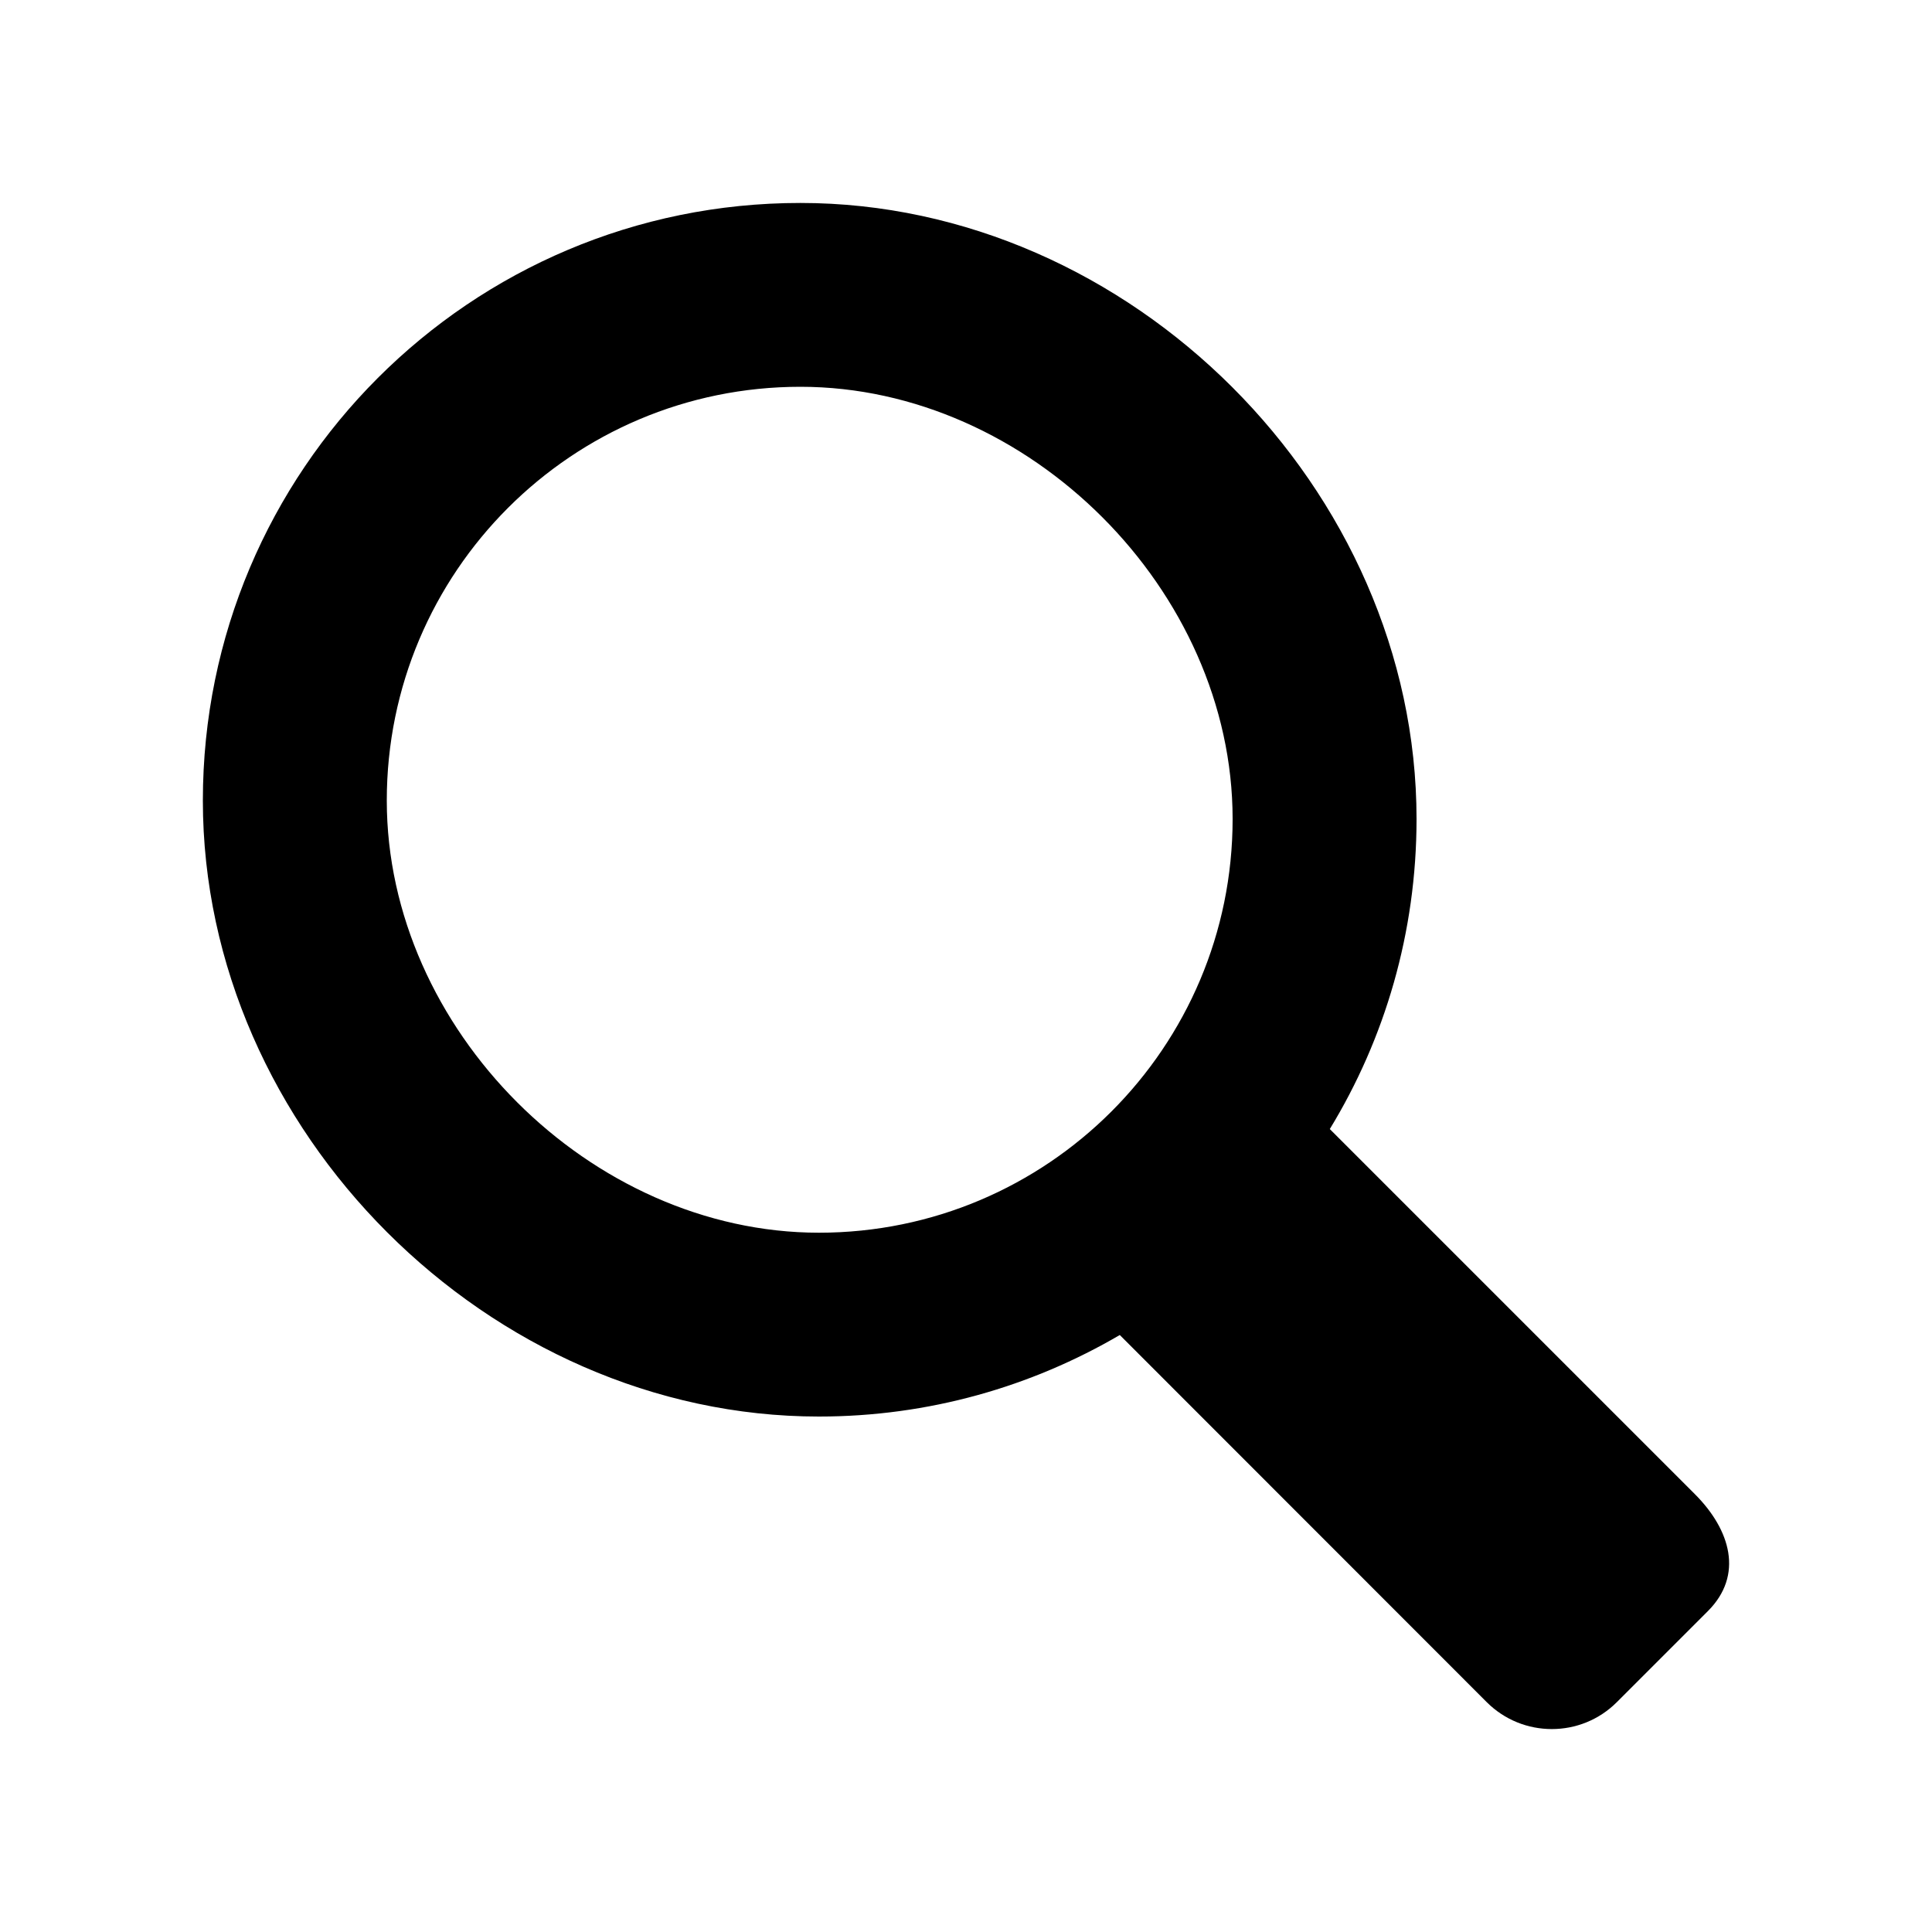
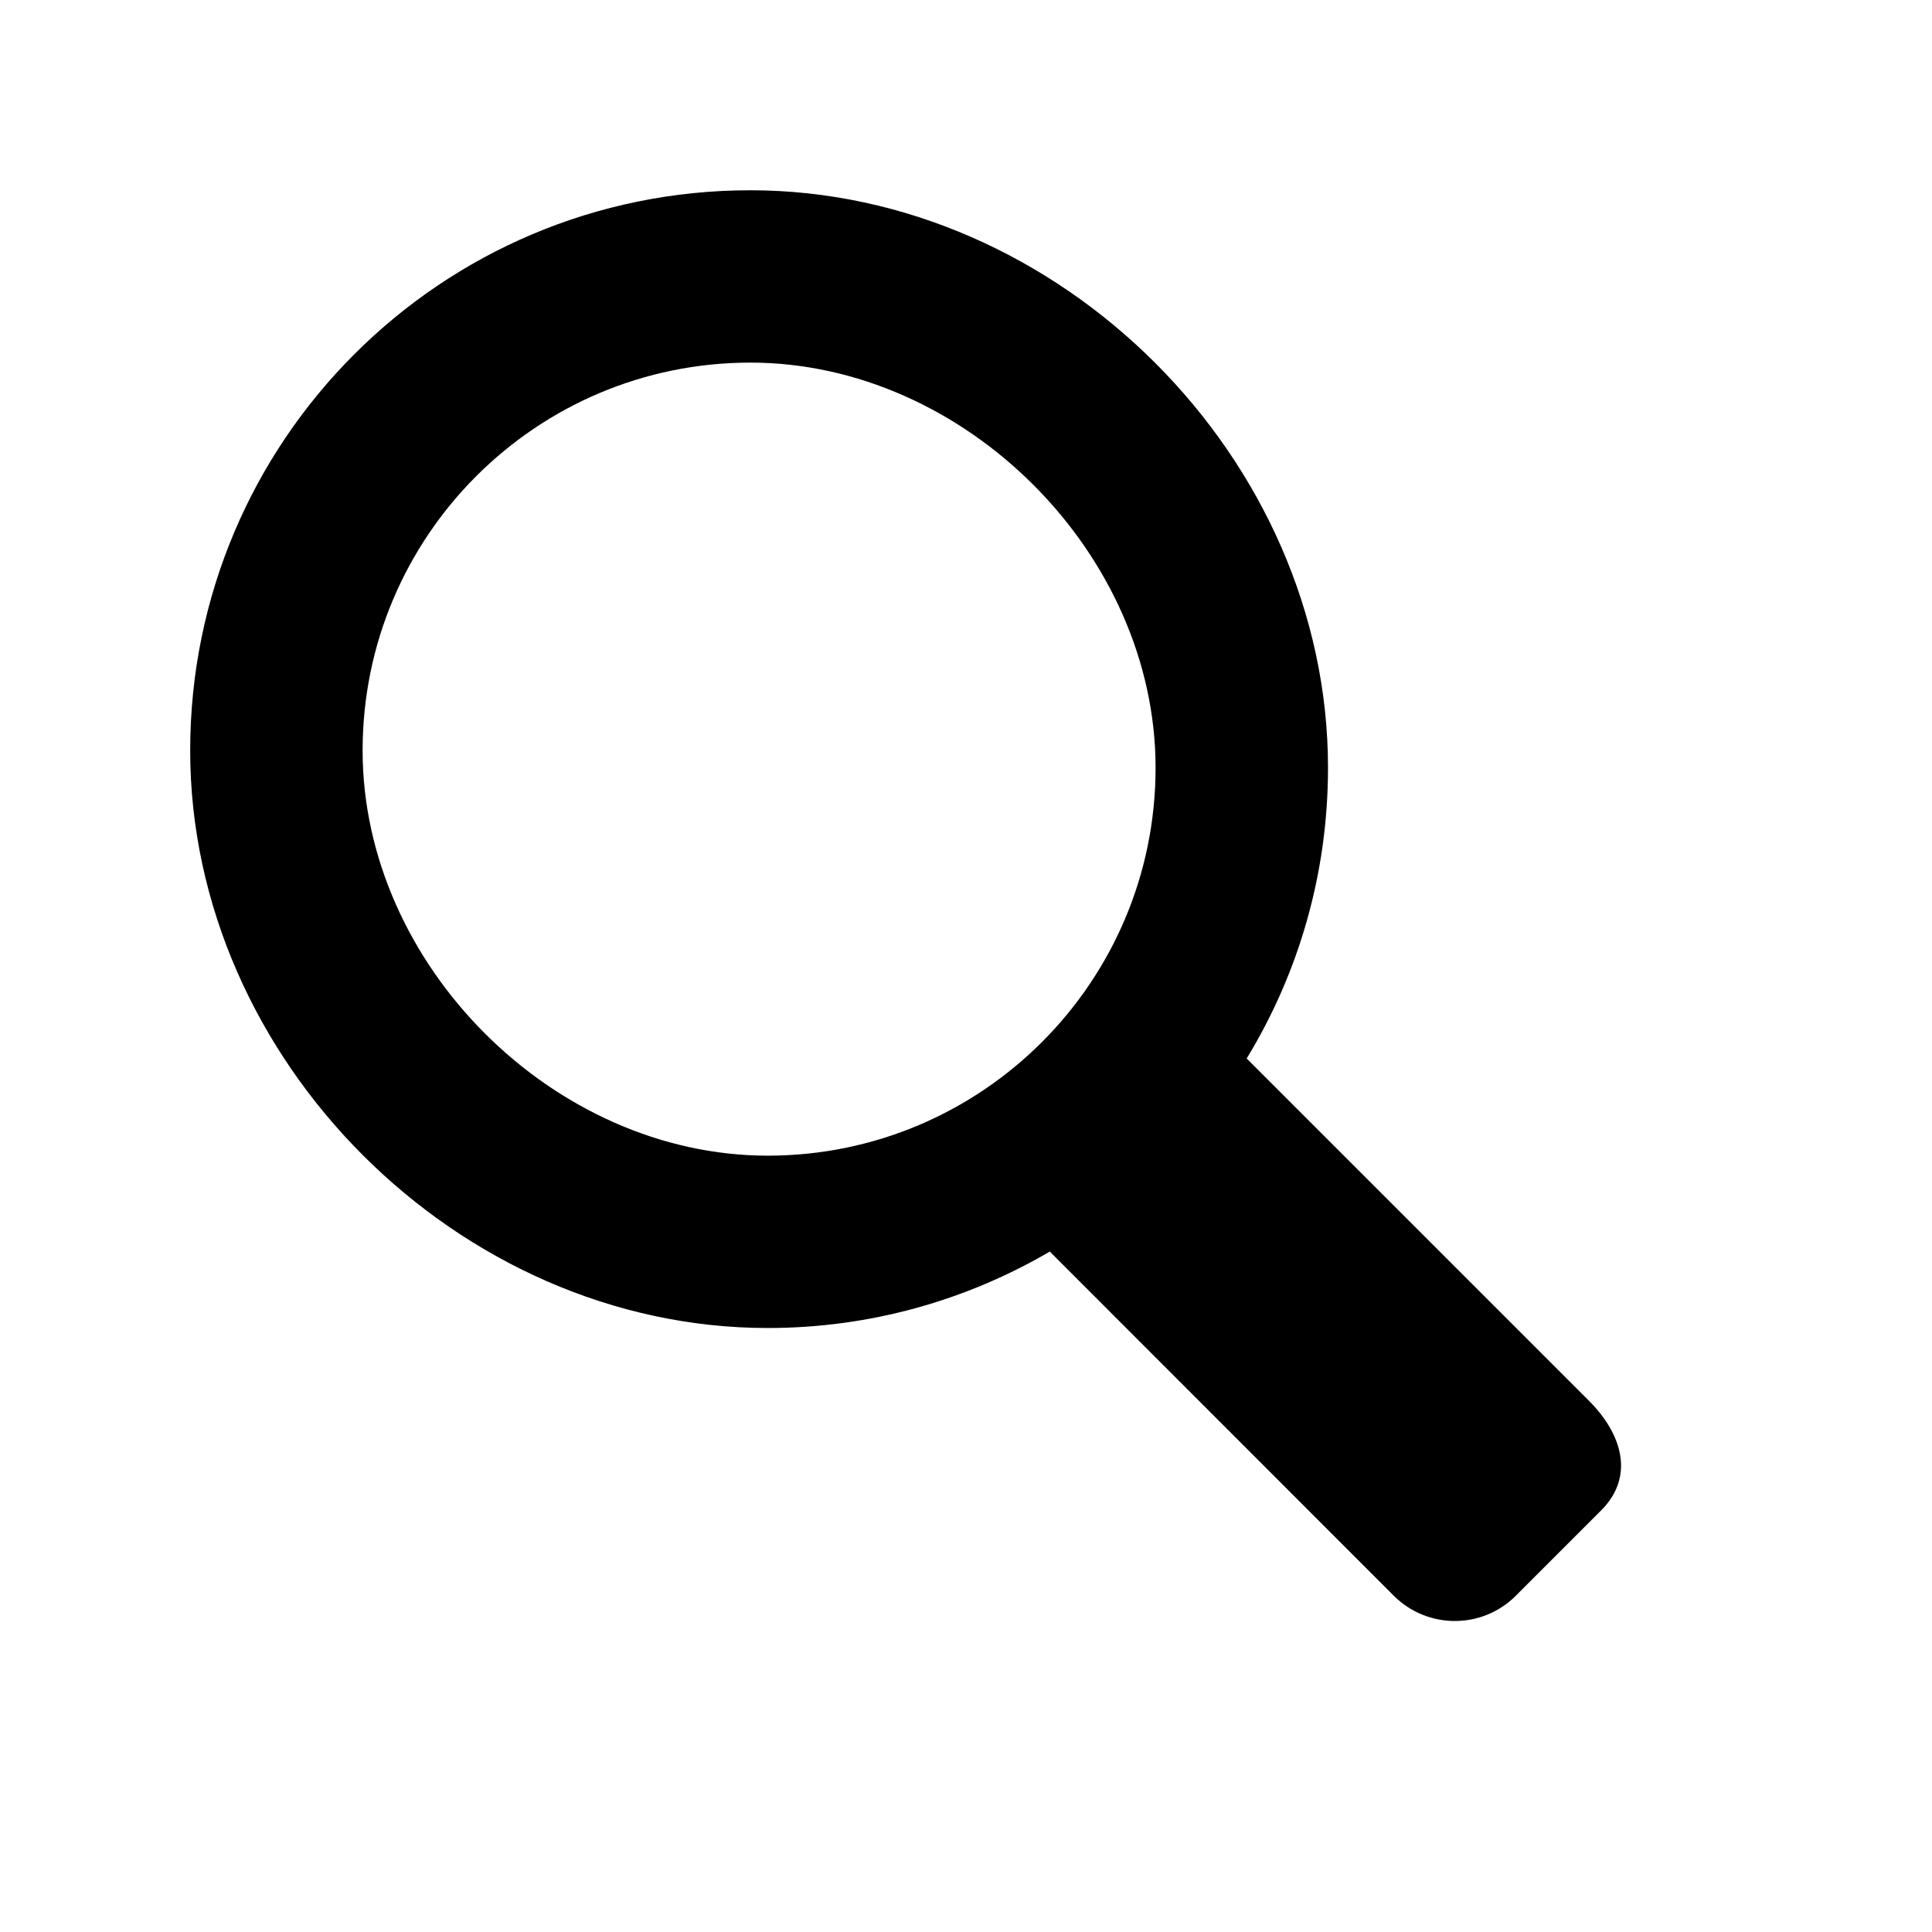
- <svg xmlns="http://www.w3.org/2000/svg" version="1.1" id="Magnifying_glass" x="0px" y="0px" viewBox="0 0 20 20" enable-background="new 0 0 20 20" xml:space="preserve">
-   <path d="M17.545,15.467l-3.779-3.779c0.57-0.935,0.898-2.035,0.898-3.21c0-3.417-2.961-6.377-6.378-6.377  C4.869,2.1,2.1,4.87,2.1,8.287c0,3.416,2.961,6.377,6.377,6.377c1.137,0,2.2-0.309,3.115-0.844l3.799,3.801  c0.372,0.371,0.975,0.371,1.346,0l0.943-0.943C18.051,16.307,17.916,15.838,17.545,15.467z M4.004,8.287  c0-2.366,1.917-4.283,4.282-4.283c2.366,0,4.474,2.107,4.474,4.474c0,2.365-1.918,4.283-4.283,4.283  C6.111,12.76,4.004,10.652,4.004,8.287z" />
+ <svg xmlns="http://www.w3.org/2000/svg" version="1.1" id="Magnifying_glass" x="0px" y="0px" viewBox="0 0 512 512" enable-background="new 0 0 512 512" xml:space="preserve">
+   <g transform="matrix(24 0 0 24 0 0)">
+     <path d="M17.545,15.467l-3.779-3.779c0.57-0.935,0.898-2.035,0.898-3.21c0-3.417-2.961-6.377-6.378-6.377  C4.869,2.1,2.1,4.87,2.1,8.287c0,3.416,2.961,6.377,6.377,6.377c1.137,0,2.2-0.309,3.115-0.844l3.799,3.801  c0.372,0.371,0.975,0.371,1.346,0l0.943-0.943C18.051,16.307,17.916,15.838,17.545,15.467z M4.004,8.287  c0-2.366,1.917-4.283,4.282-4.283c2.366,0,4.474,2.107,4.474,4.474c0,2.365-1.918,4.283-4.283,4.283  C6.111,12.76,4.004,10.652,4.004,8.287z" />
+   </g>
</svg>
